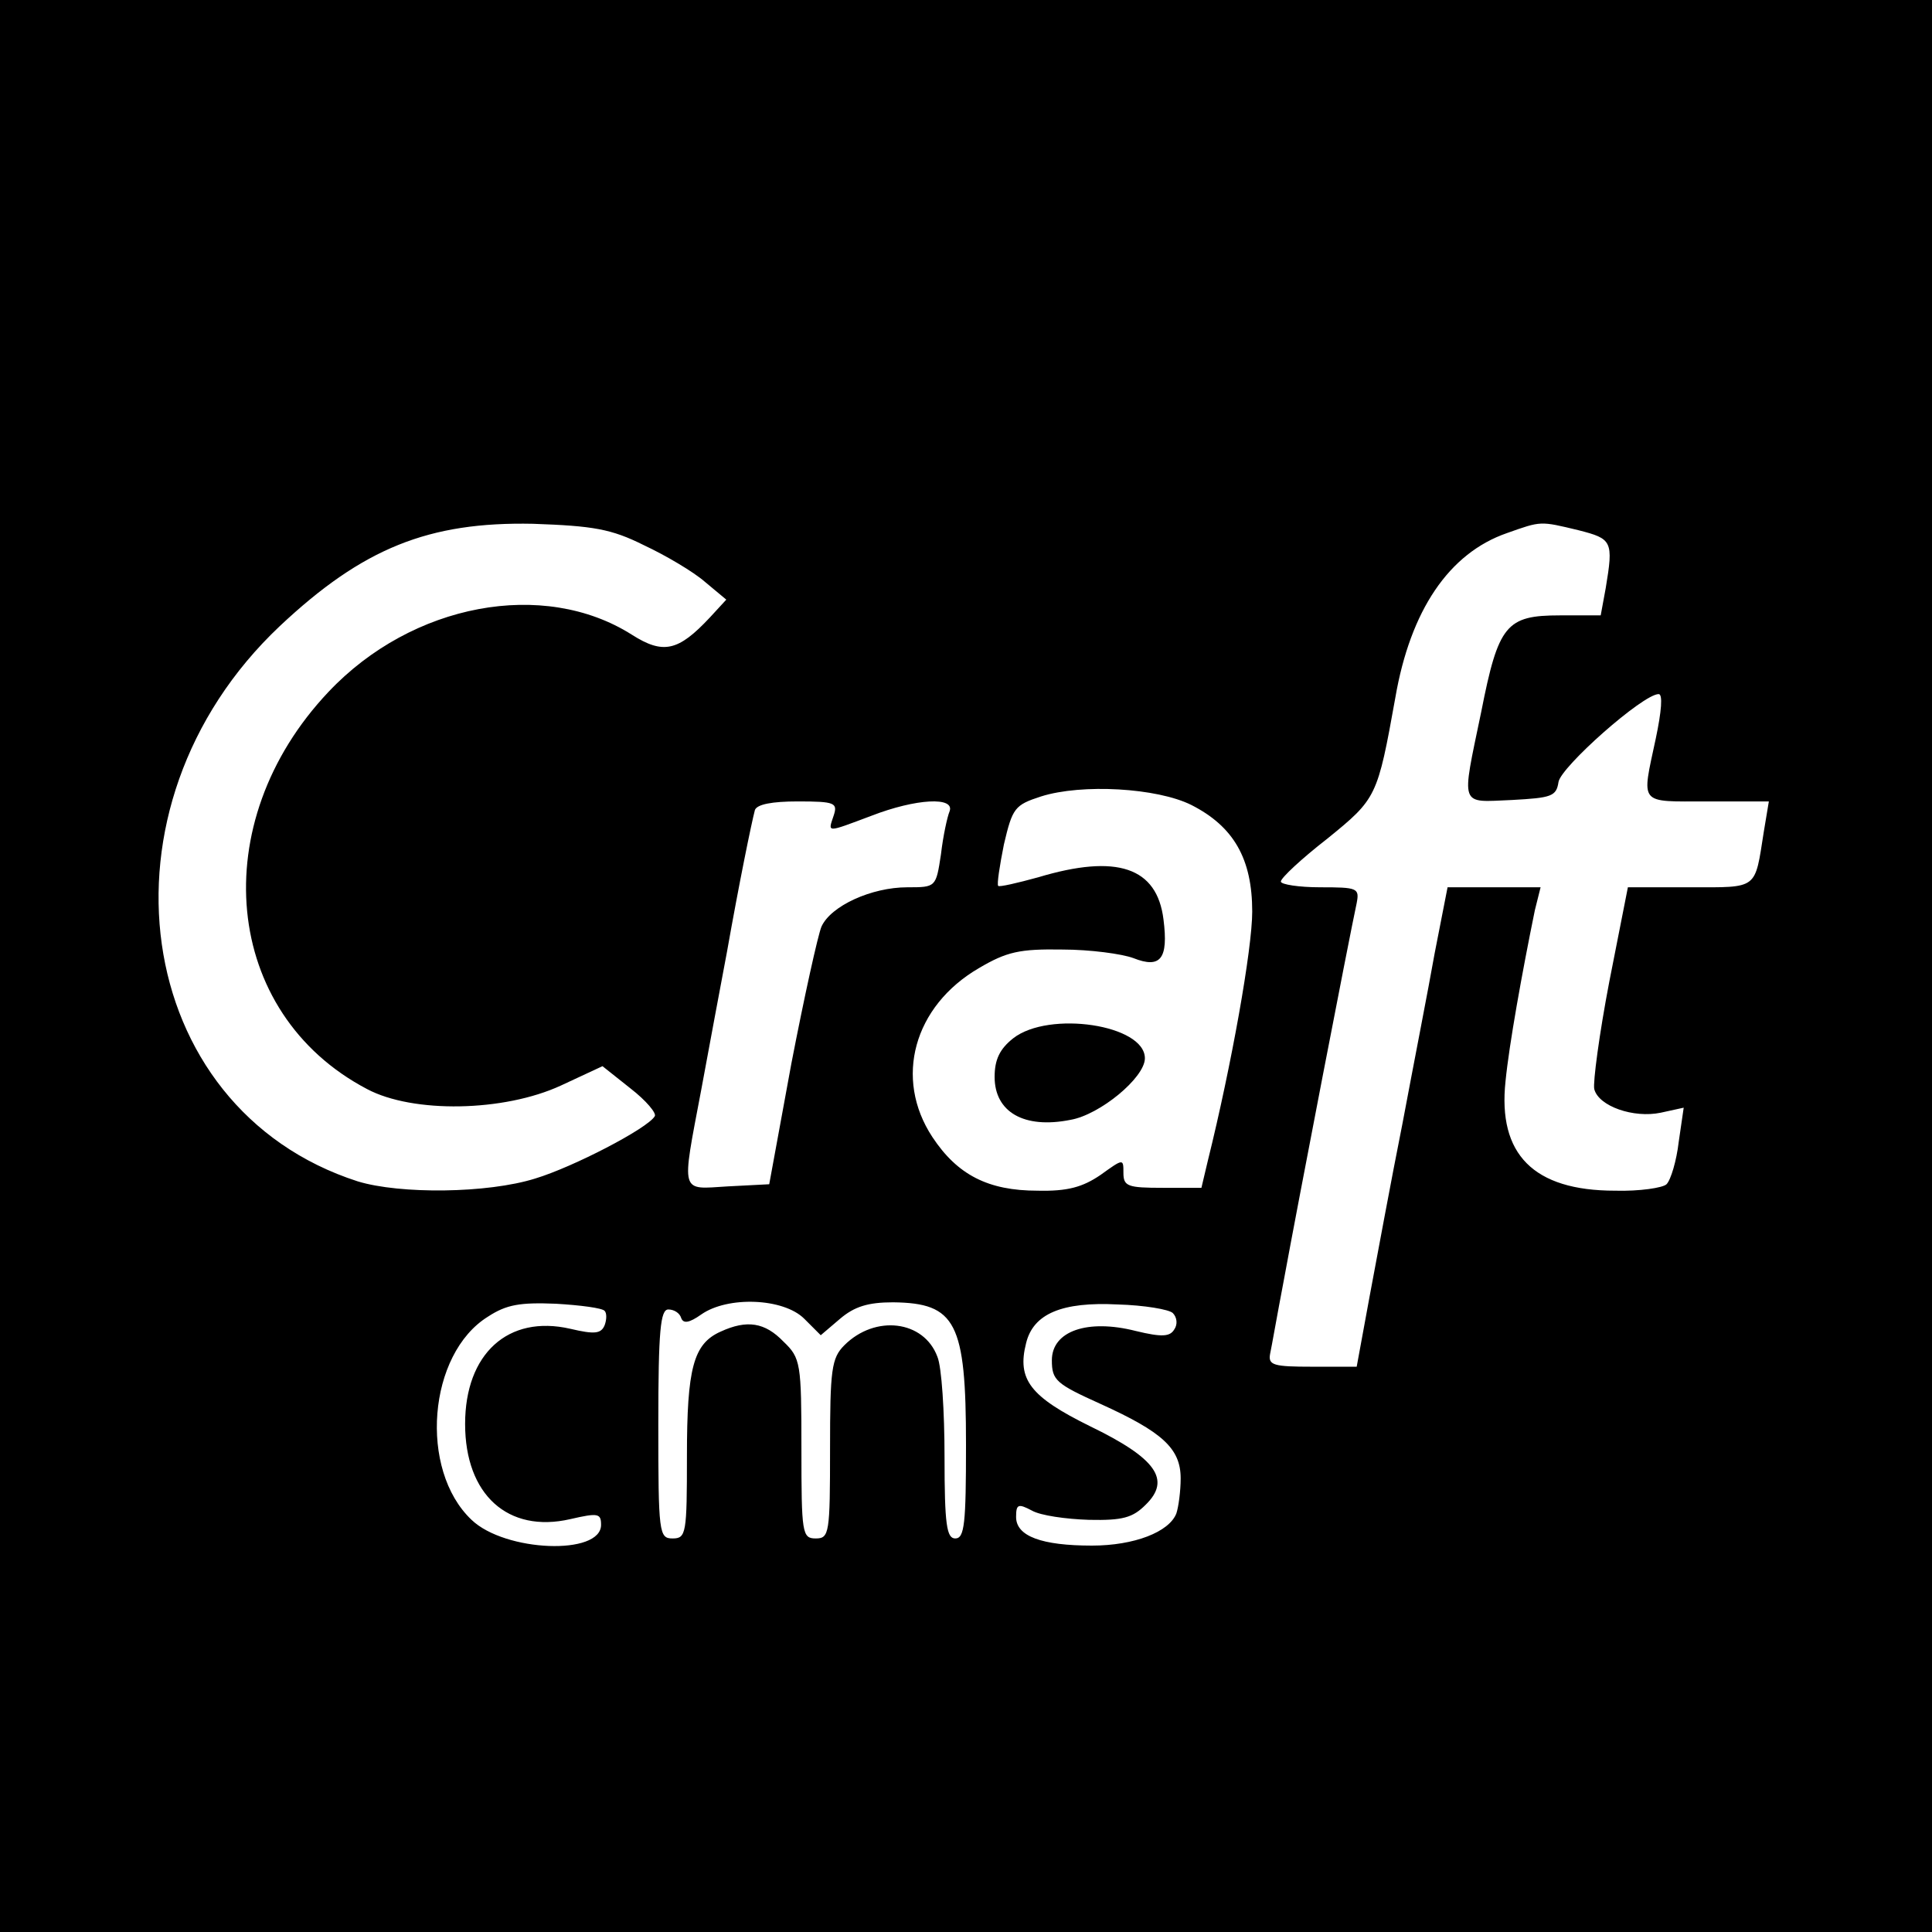
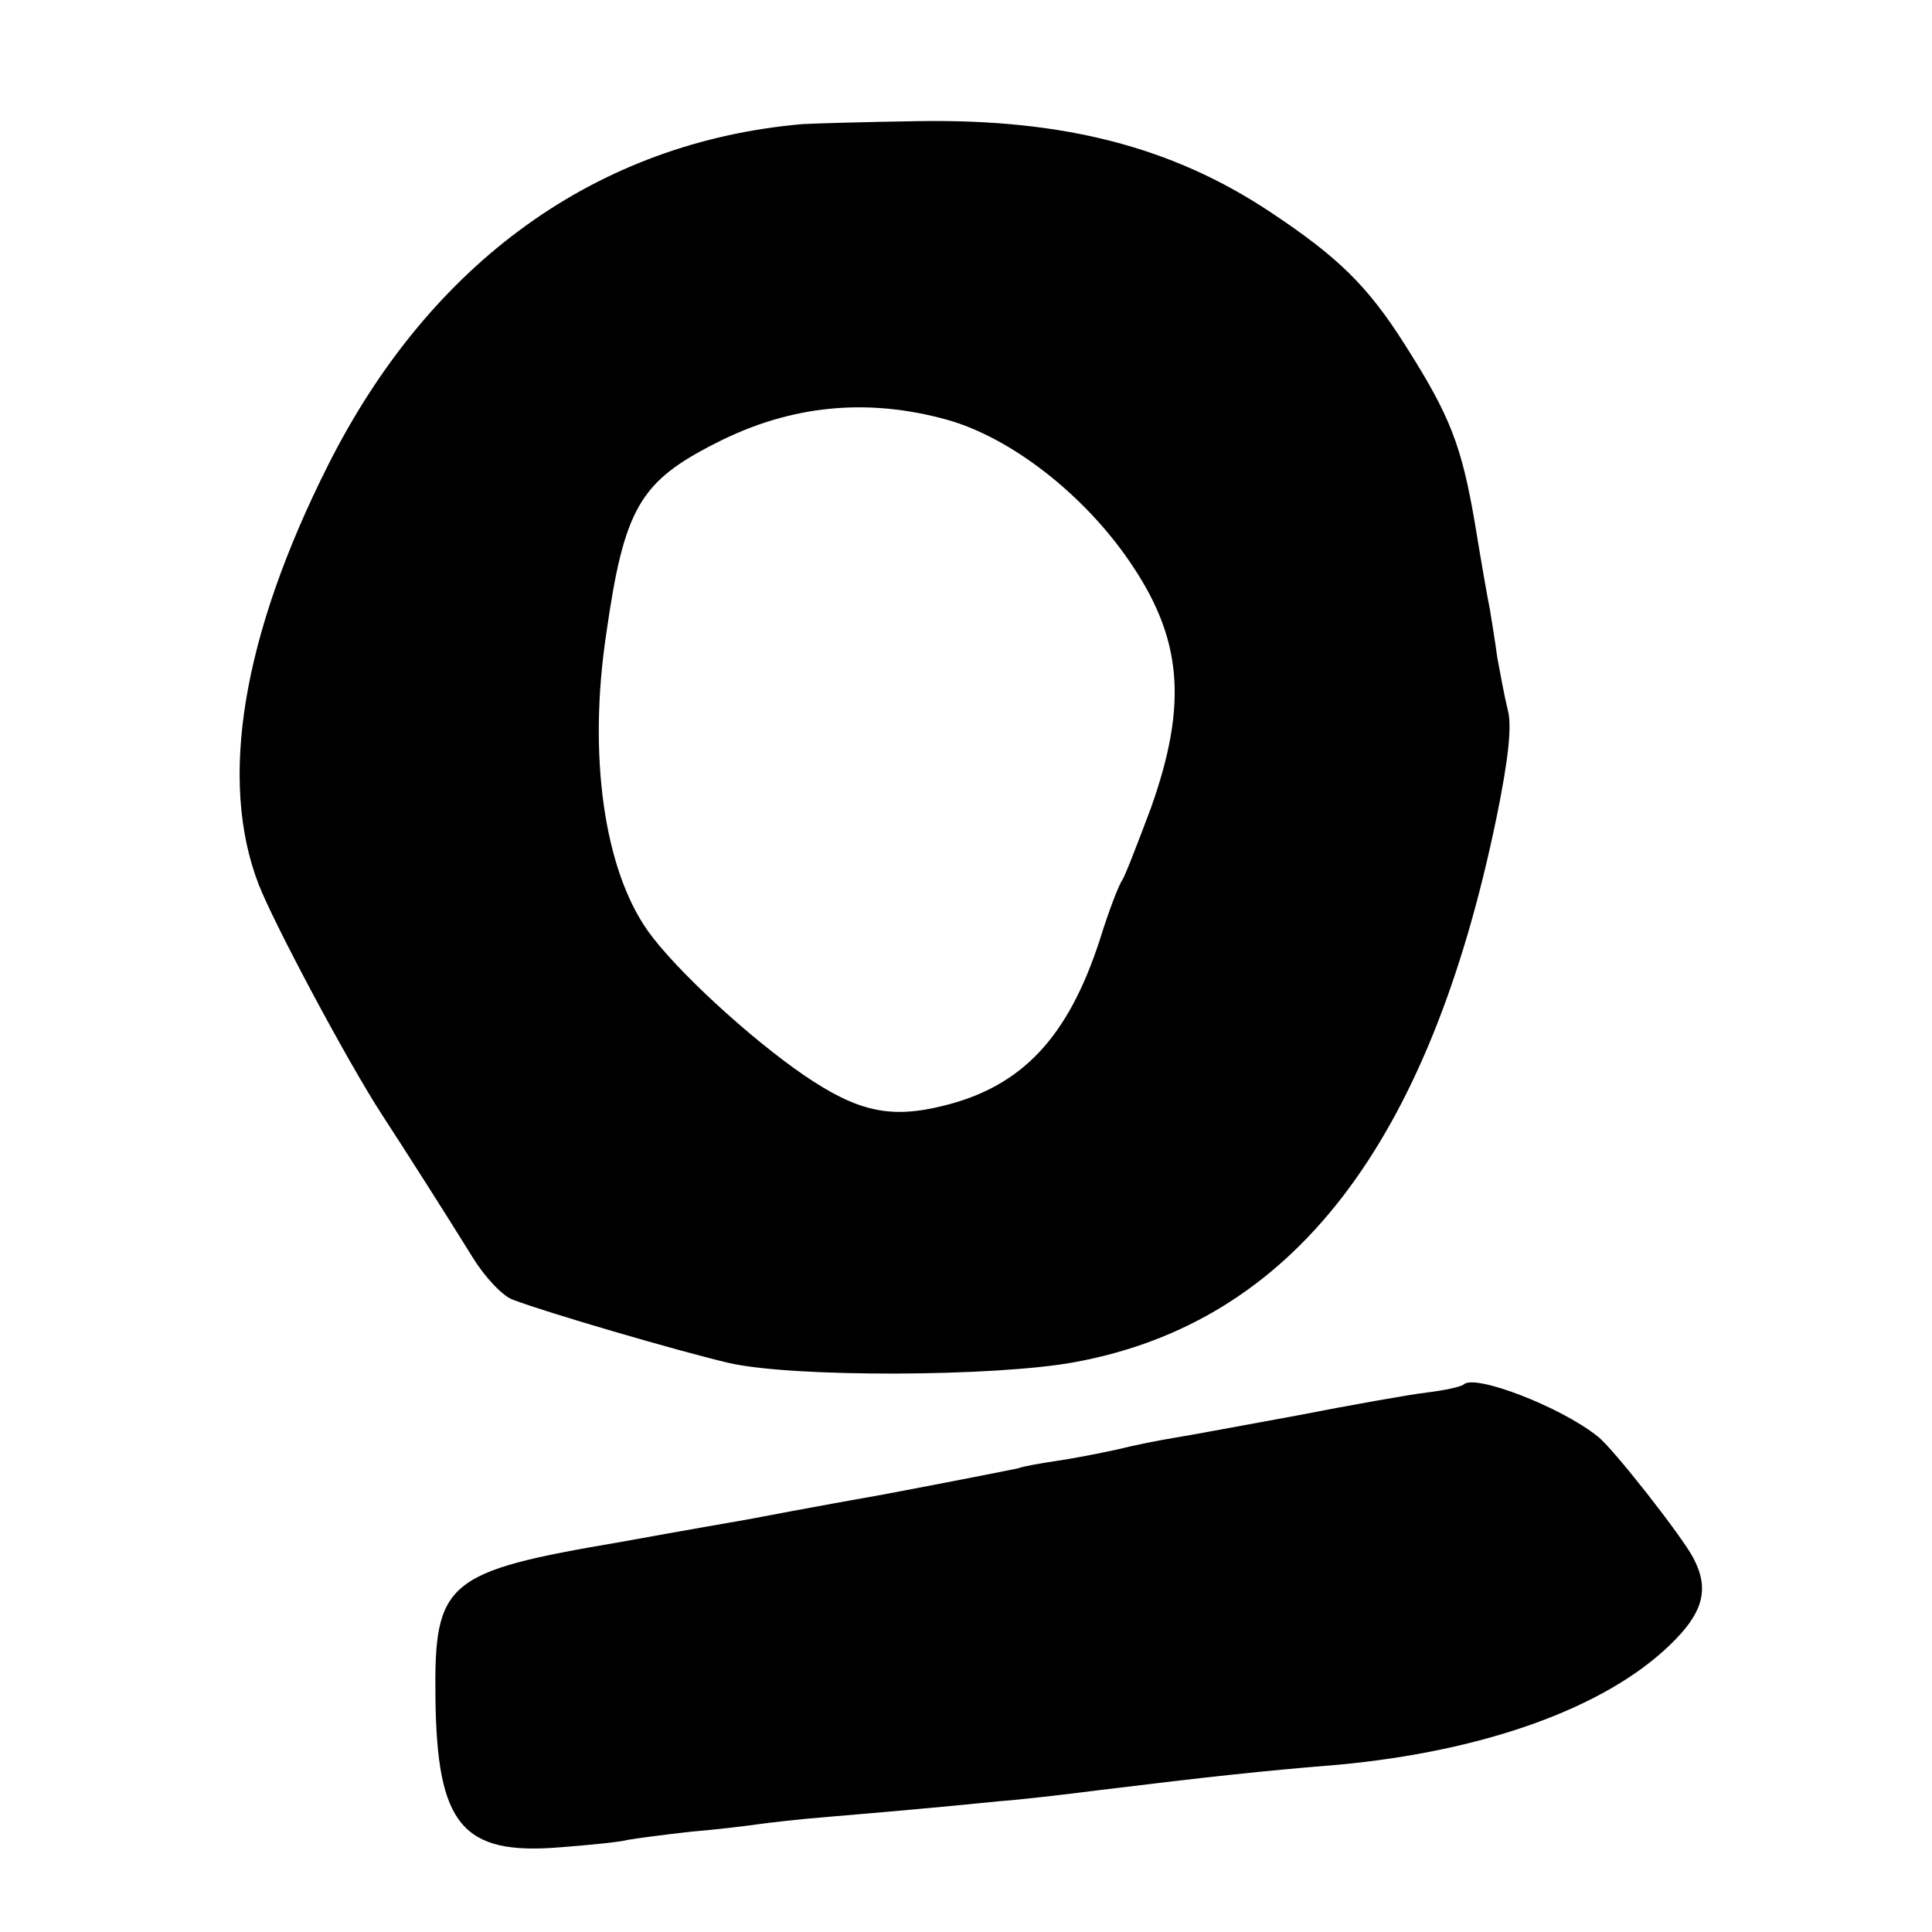
- <svg xmlns="http://www.w3.org/2000/svg" version="1.0" width="270pt" height="270pt" viewBox="0 0 270 270" preserveAspectRatio="xMidYMid meet">
-   <g transform="translate(0,270) scale(0.1,-0.1)" fill="#000000" stroke="none">
-     <path d="M0 1350 l0 -1350 1350 0 1350 0 0 1350 0 1350 -1350 0 -1350 0 0 -1350z m900 588 c30 -14 69 -37 85 -51 l30 -25 -23 -25 c-44 -47 -65 -52 -109 -24 -123 78 -307 44 -424 -80 -173 -183 -148 -449 54 -555 64 -34 191 -32 271 5 l58 27 39 -31 c22 -17 37 -35 34 -39 -10 -17 -114 -71 -167 -87 -67 -21 -189 -22 -248 -4 -317 102 -377 523 -109 776 116 109 208 146 354 143 84 -3 109 -7 155 -30z m1306 21 c47 -12 49 -15 38 -81 l-7 -38 -57 0 c-75 0 -86 -13 -110 -135 -28 -135 -31 -126 43 -123 55 3 62 5 65 25 3 21 118 123 140 123 6 0 4 -24 -4 -62 -20 -94 -25 -88 72 -88 l86 0 -7 -42 c-13 -82 -7 -78 -103 -78 l-87 0 -26 -132 c-14 -73 -23 -141 -21 -150 6 -24 55 -41 93 -33 l32 7 -7 -48 c-3 -26 -11 -53 -17 -59 -5 -5 -38 -10 -72 -9 -114 0 -164 51 -153 153 5 51 23 151 41 239 l8 32 -65 0 -65 0 -18 -92 c-9 -51 -30 -158 -45 -238 -16 -80 -36 -189 -46 -242 l-18 -98 -62 0 c-54 0 -62 2 -59 18 2 9 10 55 19 102 20 109 91 477 102 528 4 21 1 22 -51 22 -30 0 -55 4 -55 8 0 5 29 32 65 60 69 56 70 58 95 197 21 122 75 202 156 230 48 17 46 17 100 4z m-541 -384 c59 -30 85 -75 85 -149 0 -52 -29 -215 -62 -348 l-9 -38 -54 0 c-49 0 -55 2 -55 21 0 20 0 20 -32 -3 -25 -17 -46 -23 -88 -22 -69 0 -112 22 -147 75 -54 82 -26 183 65 236 39 23 57 27 117 26 38 0 83 -6 99 -12 38 -15 49 -1 42 54 -9 73 -65 92 -175 59 -29 -8 -55 -14 -56 -12 -2 2 2 28 8 58 12 51 15 55 52 67 57 18 162 12 210 -12z m-500 -15 c-8 -24 -11 -24 53 0 62 24 117 27 109 6 -3 -7 -9 -34 -12 -60 -7 -46 -7 -46 -47 -46 -50 0 -107 -26 -120 -55 -5 -12 -24 -98 -42 -191 l-31 -169 -58 -3 c-67 -4 -65 -13 -37 135 11 59 27 146 36 193 17 96 34 179 39 198 3 8 24 12 60 12 52 0 56 -2 50 -20z m-320 -692 c3 -3 3 -12 0 -20 -5 -12 -14 -13 -48 -5 -87 20 -147 -35 -147 -133 0 -99 60 -153 147 -133 39 9 43 8 43 -8 0 -43 -134 -38 -181 7 -74 70 -61 232 23 284 26 17 45 20 95 18 34 -2 65 -6 68 -10z m279 -11 l23 -23 27 23 c20 17 39 23 74 23 88 -1 102 -28 102 -199 0 -110 -2 -131 -15 -131 -12 0 -15 19 -15 114 0 63 -4 126 -10 140 -19 51 -87 59 -130 16 -18 -18 -20 -34 -20 -145 0 -118 -1 -125 -20 -125 -19 0 -20 7 -20 125 0 120 -1 127 -25 150 -26 27 -51 31 -88 14 -38 -17 -47 -51 -47 -174 0 -108 -1 -115 -20 -115 -19 0 -20 7 -20 160 0 131 3 160 14 160 8 0 16 -5 18 -12 3 -8 11 -7 28 5 37 26 115 23 144 -6z m515 8 c6 -6 7 -16 2 -23 -6 -10 -17 -11 -54 -2 -67 17 -117 0 -117 -41 0 -28 6 -33 68 -61 86 -39 112 -62 112 -104 0 -18 -3 -40 -6 -49 -10 -26 -59 -45 -118 -45 -70 0 -106 13 -106 40 0 18 3 19 22 9 12 -7 48 -12 80 -13 47 -1 61 3 79 21 36 35 15 65 -78 110 -83 41 -102 65 -89 116 10 41 50 58 128 54 37 -1 72 -7 77 -12z" />
-     <path d="M1416 1249 c-19 -15 -26 -30 -26 -54 0 -49 41 -73 106 -60 41 7 104 59 104 86 0 47 -134 67 -184 28z" />
+ <svg xmlns="http://www.w3.org/2000/svg" version="1.0" width="260pt" height="260pt" viewBox="0 0 260 260" preserveAspectRatio="xMidYMid meet">
+   <g transform="translate(0,260) scale(0.1,-0.1)" fill="#000000" stroke="none">
+     <path d="M1080 2433 c-276 -24 -501 -185 -639 -460 -115 -229 -147 -423 -93 -563 21 -54 121 -241 166 -310 28 -43 83 -129 122 -192 16 -26 40 -52 54 -57 44 -17 222 -69 290 -85 85 -20 360 -19 467 1 292 54 476 292 567 733 16 78 21 124 15 145 -4 16 -10 48 -14 70 -3 23 -8 52 -10 65 -3 14 -12 66 -20 115 -18 106 -34 146 -93 239 -51 81 -91 120 -183 181 -131 87 -277 125 -472 122 -67 -1 -138 -3 -157 -4z m195 -398 c85 -24 182 -99 244 -189 72 -104 80 -192 30 -333 -18 -48 -35 -92 -39 -98 -4 -5 -18 -41 -30 -80 -43 -132 -105 -197 -210 -223 -72 -18 -116 -8 -188 41 -73 50 -173 142 -210 194 -59 83 -81 236 -56 401 24 168 45 204 148 256 100 51 203 61 311 31z" />
+     <path d="M1970 737 c-3 -3 -25 -8 -50 -11 -25 -3 -103 -17 -175 -31 -71 -13 -146 -27 -165 -30 -19 -3 -54 -10 -78 -16 -23 -5 -59 -12 -80 -15 -20 -3 -44 -7 -52 -10 -9 -2 -90 -18 -180 -35 -91 -16 -174 -32 -185 -34 -11 -2 -87 -15 -169 -30 -236 -40 -252 -53 -250 -210 2 -171 36 -212 168 -201 39 3 80 7 91 10 11 2 49 7 85 11 36 3 76 8 90 10 14 2 57 7 95 10 71 6 141 12 230 21 28 2 88 9 135 15 147 18 221 26 320 34 196 18 359 76 447 161 45 43 54 75 32 117 -15 29 -109 149 -129 164 -50 40 -165 84 -180 70z" />
  </g>
</svg>
